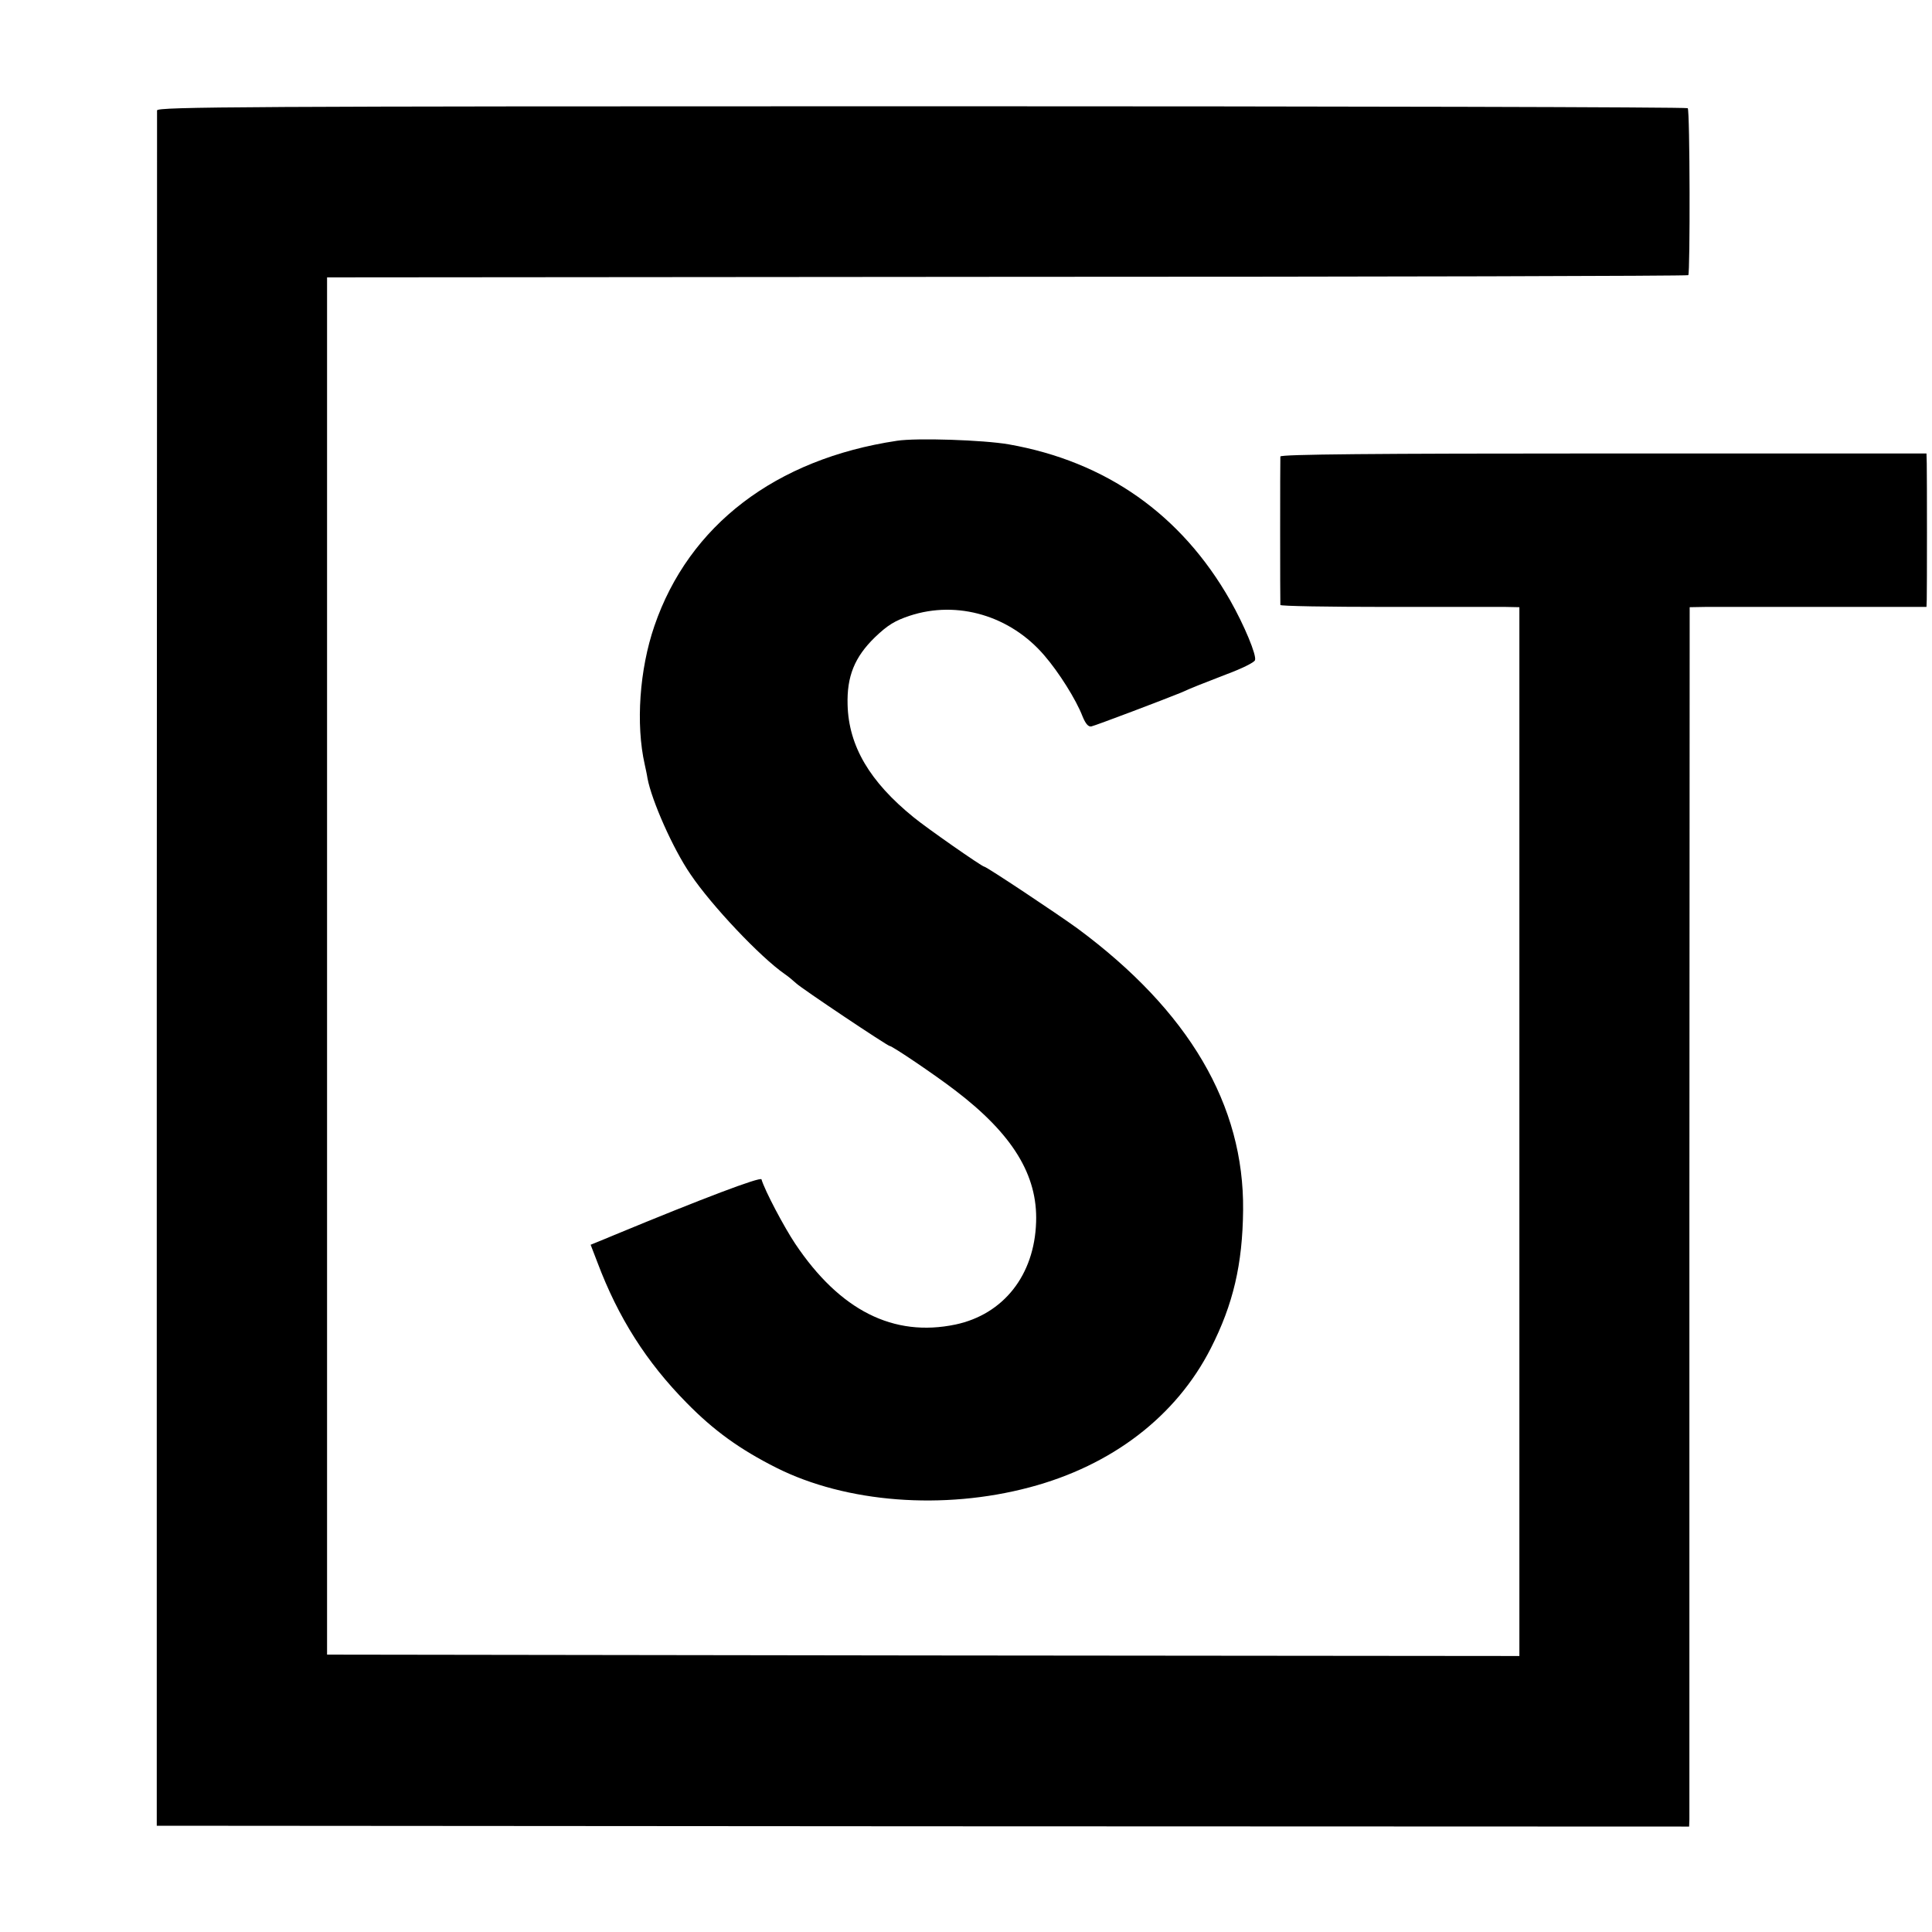
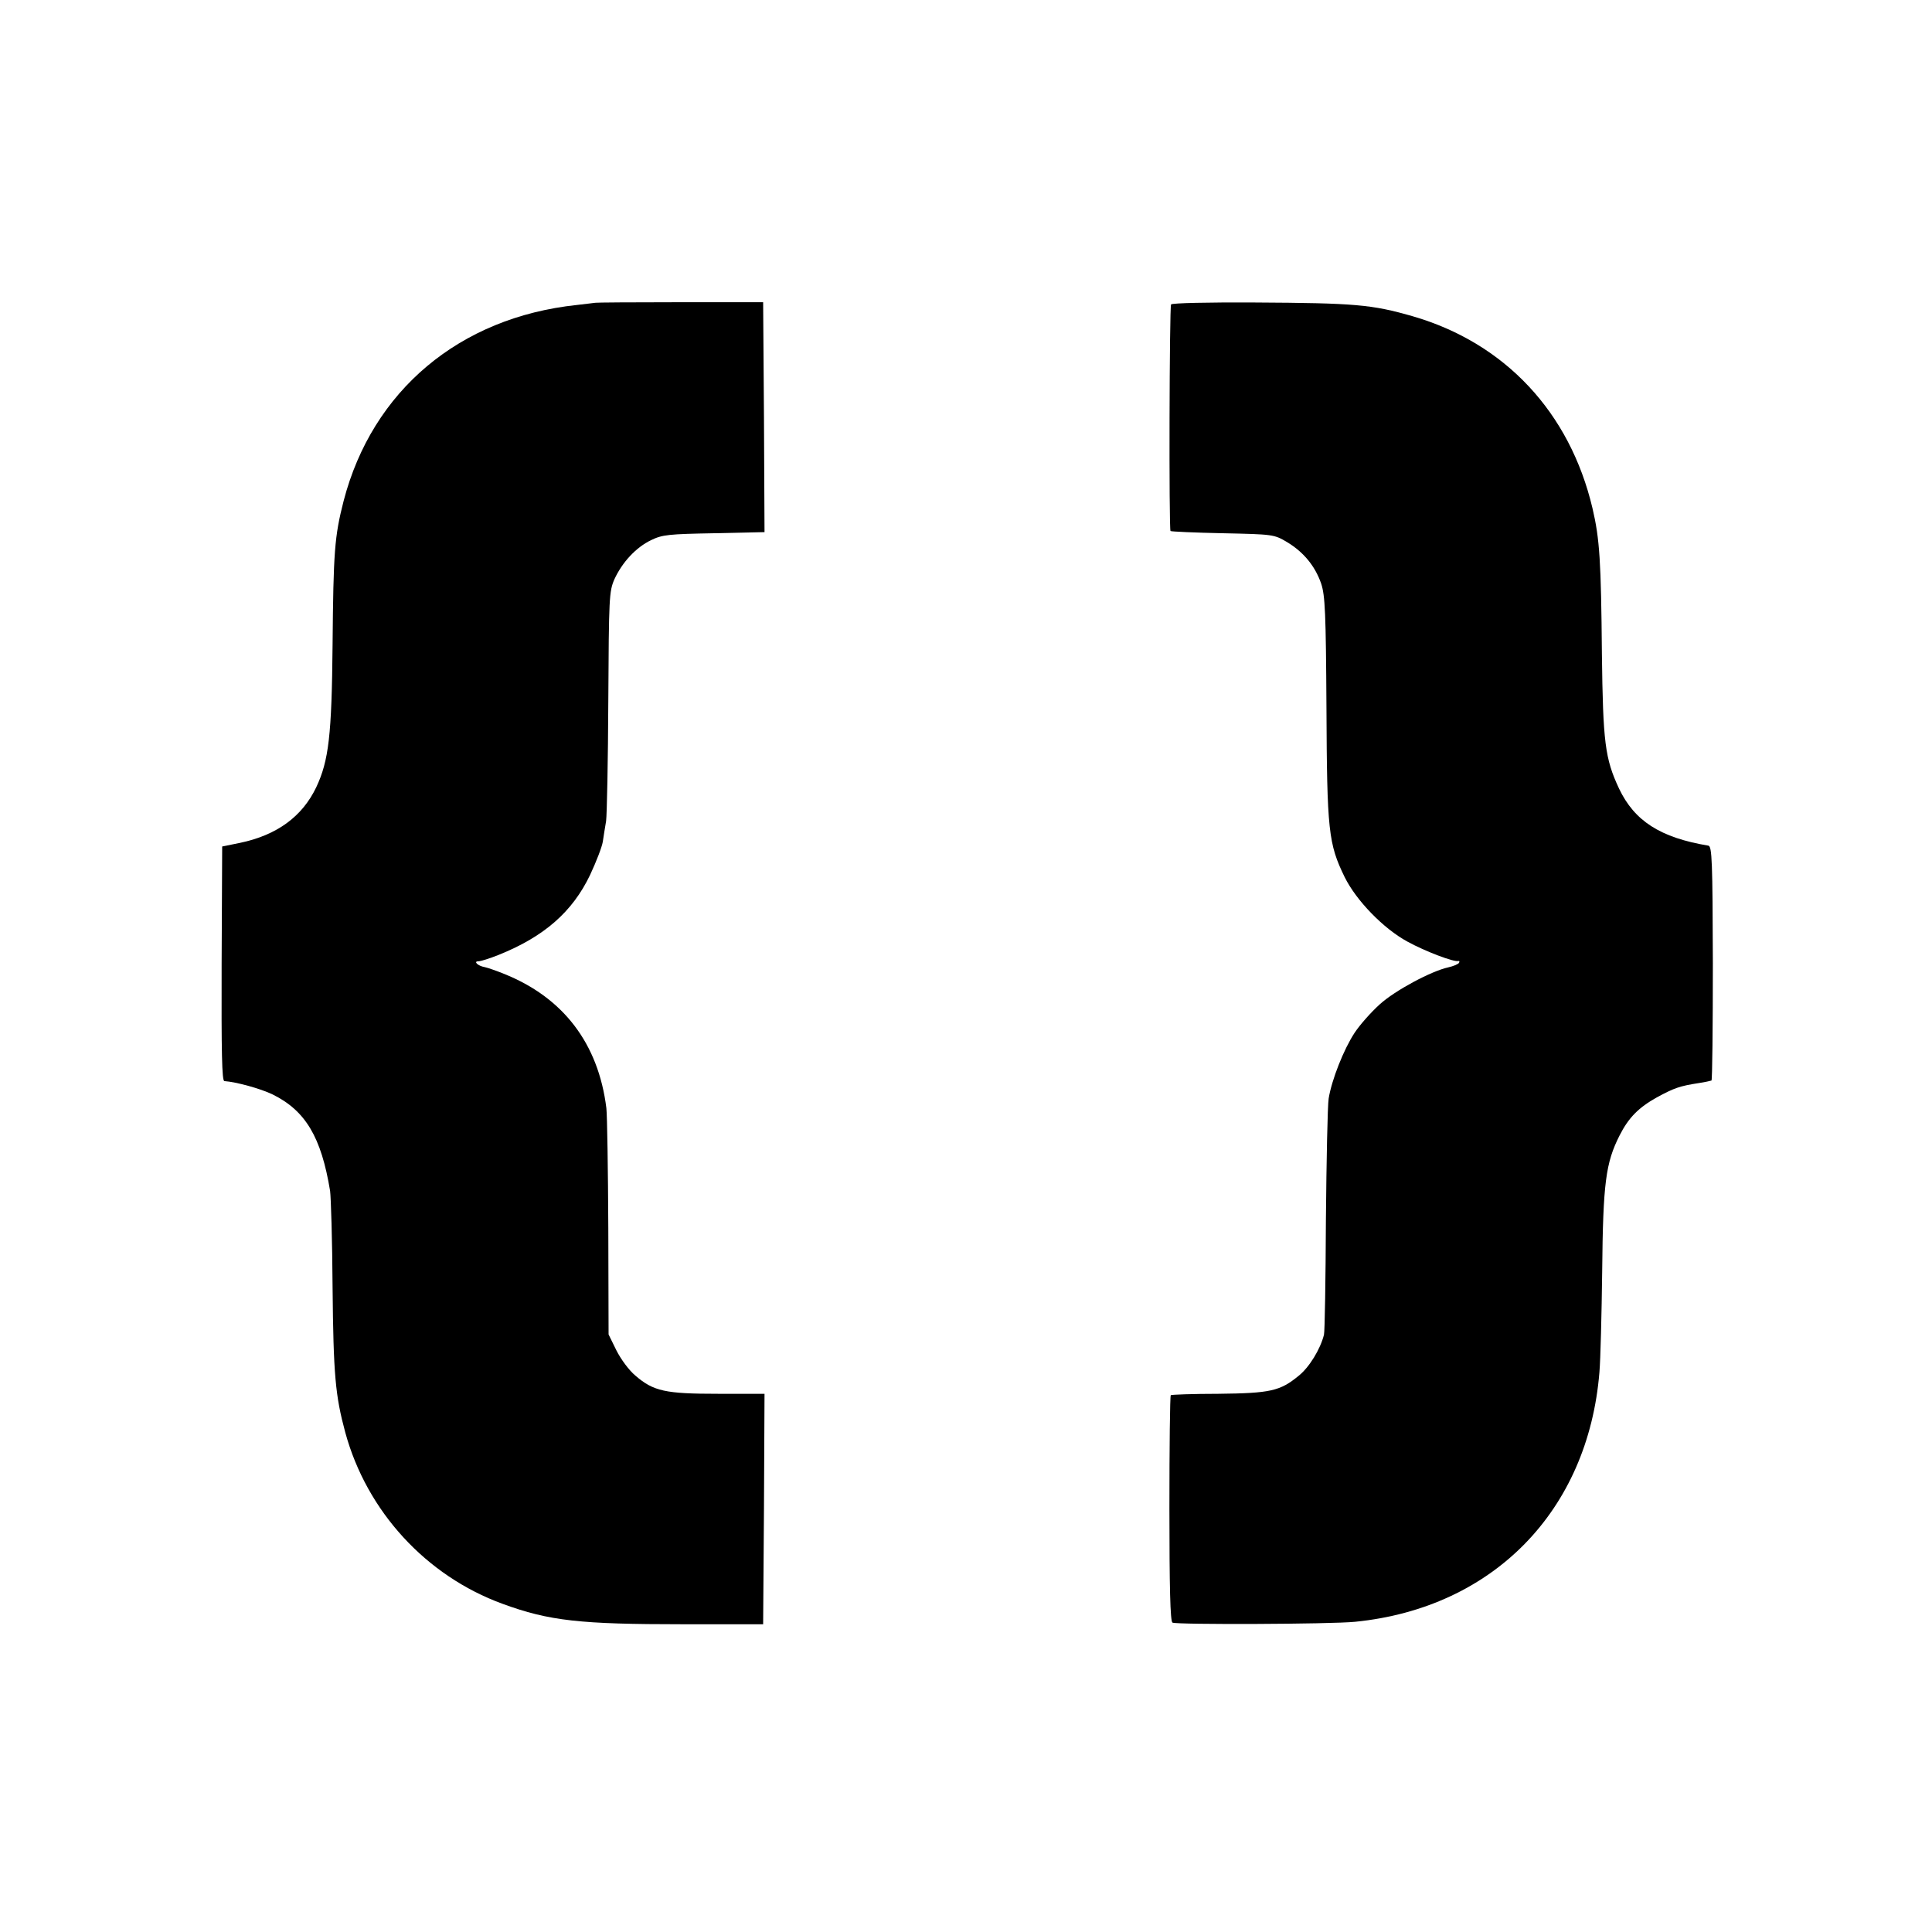
<svg xmlns="http://www.w3.org/2000/svg" version="1.0" width="700pt" height="700pt" viewBox="0 0 700 700" preserveAspectRatio="xMidYMid meet">
  <g transform="translate(0,700) scale(0.1,-0.1)" fill="#000000" stroke="none">
-     <path d="M569 6600 c0 -8 0 -1410 -1 -3115 l0 -3100 2776 -2 2776 -1 1 26 c0 15 0 1009 0 2210 l1 2182 56 1 c31 0 225 0 430 0 l372 0 1 27 c1 35 1 447 0 493 l-1 36 -1170 0 c-832 0 -1170 -3 -1171 -11 -1 -14 -1 -529 0 -538 1 -4 173 -7 384 -7 210 0 405 0 432 0 l50 -1 0 -1900 0 -1900 -2160 2 -2160 3 0 2495 0 2495 2463 2 c1355 0 2466 3 2469 6 7 8 6 597 -2 605 -4 4 -1253 7 -2776 7 -2461 0 -2769 -2 -2770 -15z" />
-     <path d="M3250 5403 c-440 -66 -754 -306 -879 -671 -54 -157 -68 -356 -35 -502 3 -14 8 -36 10 -50 15 -80 92 -255 156 -348 76 -113 253 -300 341 -361 12 -8 31 -24 42 -34 20 -19 331 -227 339 -227 9 0 163 -104 236 -160 209 -159 300 -308 294 -478 -6 -192 -118 -334 -292 -371 -225 -47 -419 51 -581 293 -40 60 -110 192 -122 233 -4 10 -213 -69 -534 -202 -22 -9 -50 -21 -63 -26 l-22 -9 25 -65 c75 -199 177 -360 323 -508 98 -100 192 -168 325 -235 253 -127 605 -154 917 -71 299 79 532 258 657 504 81 159 115 304 117 500 4 381 -196 722 -600 1021 -73 53 -330 224 -338 224 -8 0 -210 141 -256 179 -159 129 -235 258 -239 407 -3 103 25 173 99 245 46 44 72 60 126 78 173 57 365 0 488 -144 52 -60 115 -160 138 -220 11 -27 21 -39 32 -37 15 3 268 99 324 122 49 22 71 30 166 67 54 20 101 43 103 51 7 17 -39 127 -90 217 -177 311 -450 503 -802 565 -92 16 -334 24 -405 13z" />
+     <path d="M2157 5903 c-1 0 -31 -4 -67 -8 -425 -45 -741 -310 -845 -710 -33 -129 -37 -184 -40 -520 -3 -330 -14 -421 -59 -517 -51 -107 -143 -174 -277 -202 l-64 -13 -2 -425 c-1 -322 1 -425 10 -425 43 -3 130 -27 174 -48 120 -59 177 -155 209 -350 3 -22 8 -179 9 -350 3 -316 10 -392 46 -525 78 -286 293 -520 570 -621 169 -62 281 -74 654 -74 l290 0 3 418 2 417 -168 0 c-191 0 -234 9 -300 66 -23 19 -53 60 -69 92 l-28 57 -1 385 c-1 212 -4 408 -7 435 -29 234 -156 401 -372 487 -27 11 -59 22 -69 24 -24 4 -42 21 -23 21 8 0 41 10 73 23 165 66 268 156 332 290 22 47 43 101 46 120 3 19 8 53 12 75 3 22 7 218 8 435 2 376 3 397 22 441 29 63 79 116 133 142 41 20 65 22 229 25 l182 4 -2 416 -3 417 -303 0 c-167 0 -304 -1 -305 -2z" />
+     <path d="M4243 5897 c-6 -10 -8 -815 -2 -821 2 -2 87 -6 189 -8 182 -4 186 -4 233 -32 60 -36 102 -87 124 -151 14 -43 17 -104 19 -450 2 -445 7 -492 66 -613 42 -85 141 -187 228 -234 64 -35 167 -74 183 -70 5 1 6 -2 3 -7 -4 -5 -21 -12 -39 -16 -60 -13 -192 -83 -248 -134 -31 -28 -72 -74 -91 -103 -39 -59 -83 -170 -94 -238 -4 -25 -8 -223 -10 -440 -1 -217 -4 -404 -7 -416 -13 -52 -53 -118 -92 -149 -67 -55 -102 -63 -291 -65 -92 0 -170 -3 -172 -5 -3 -2 -5 -187 -5 -410 0 -286 3 -409 11 -414 14 -8 574 -6 662 3 500 50 844 402 885 904 4 46 8 210 10 365 3 322 13 394 63 493 33 65 69 101 135 138 63 34 82 41 153 52 21 3 42 8 45 9 3 2 5 194 5 426 -1 367 -3 422 -16 425 -174 29 -268 89 -324 207 -51 109 -58 168 -62 487 -3 337 -8 417 -34 528 -82 348 -317 599 -651 696 -149 43 -211 48 -572 50 -167 1 -301 -2 -304 -7z" />
  </g>
</svg>
